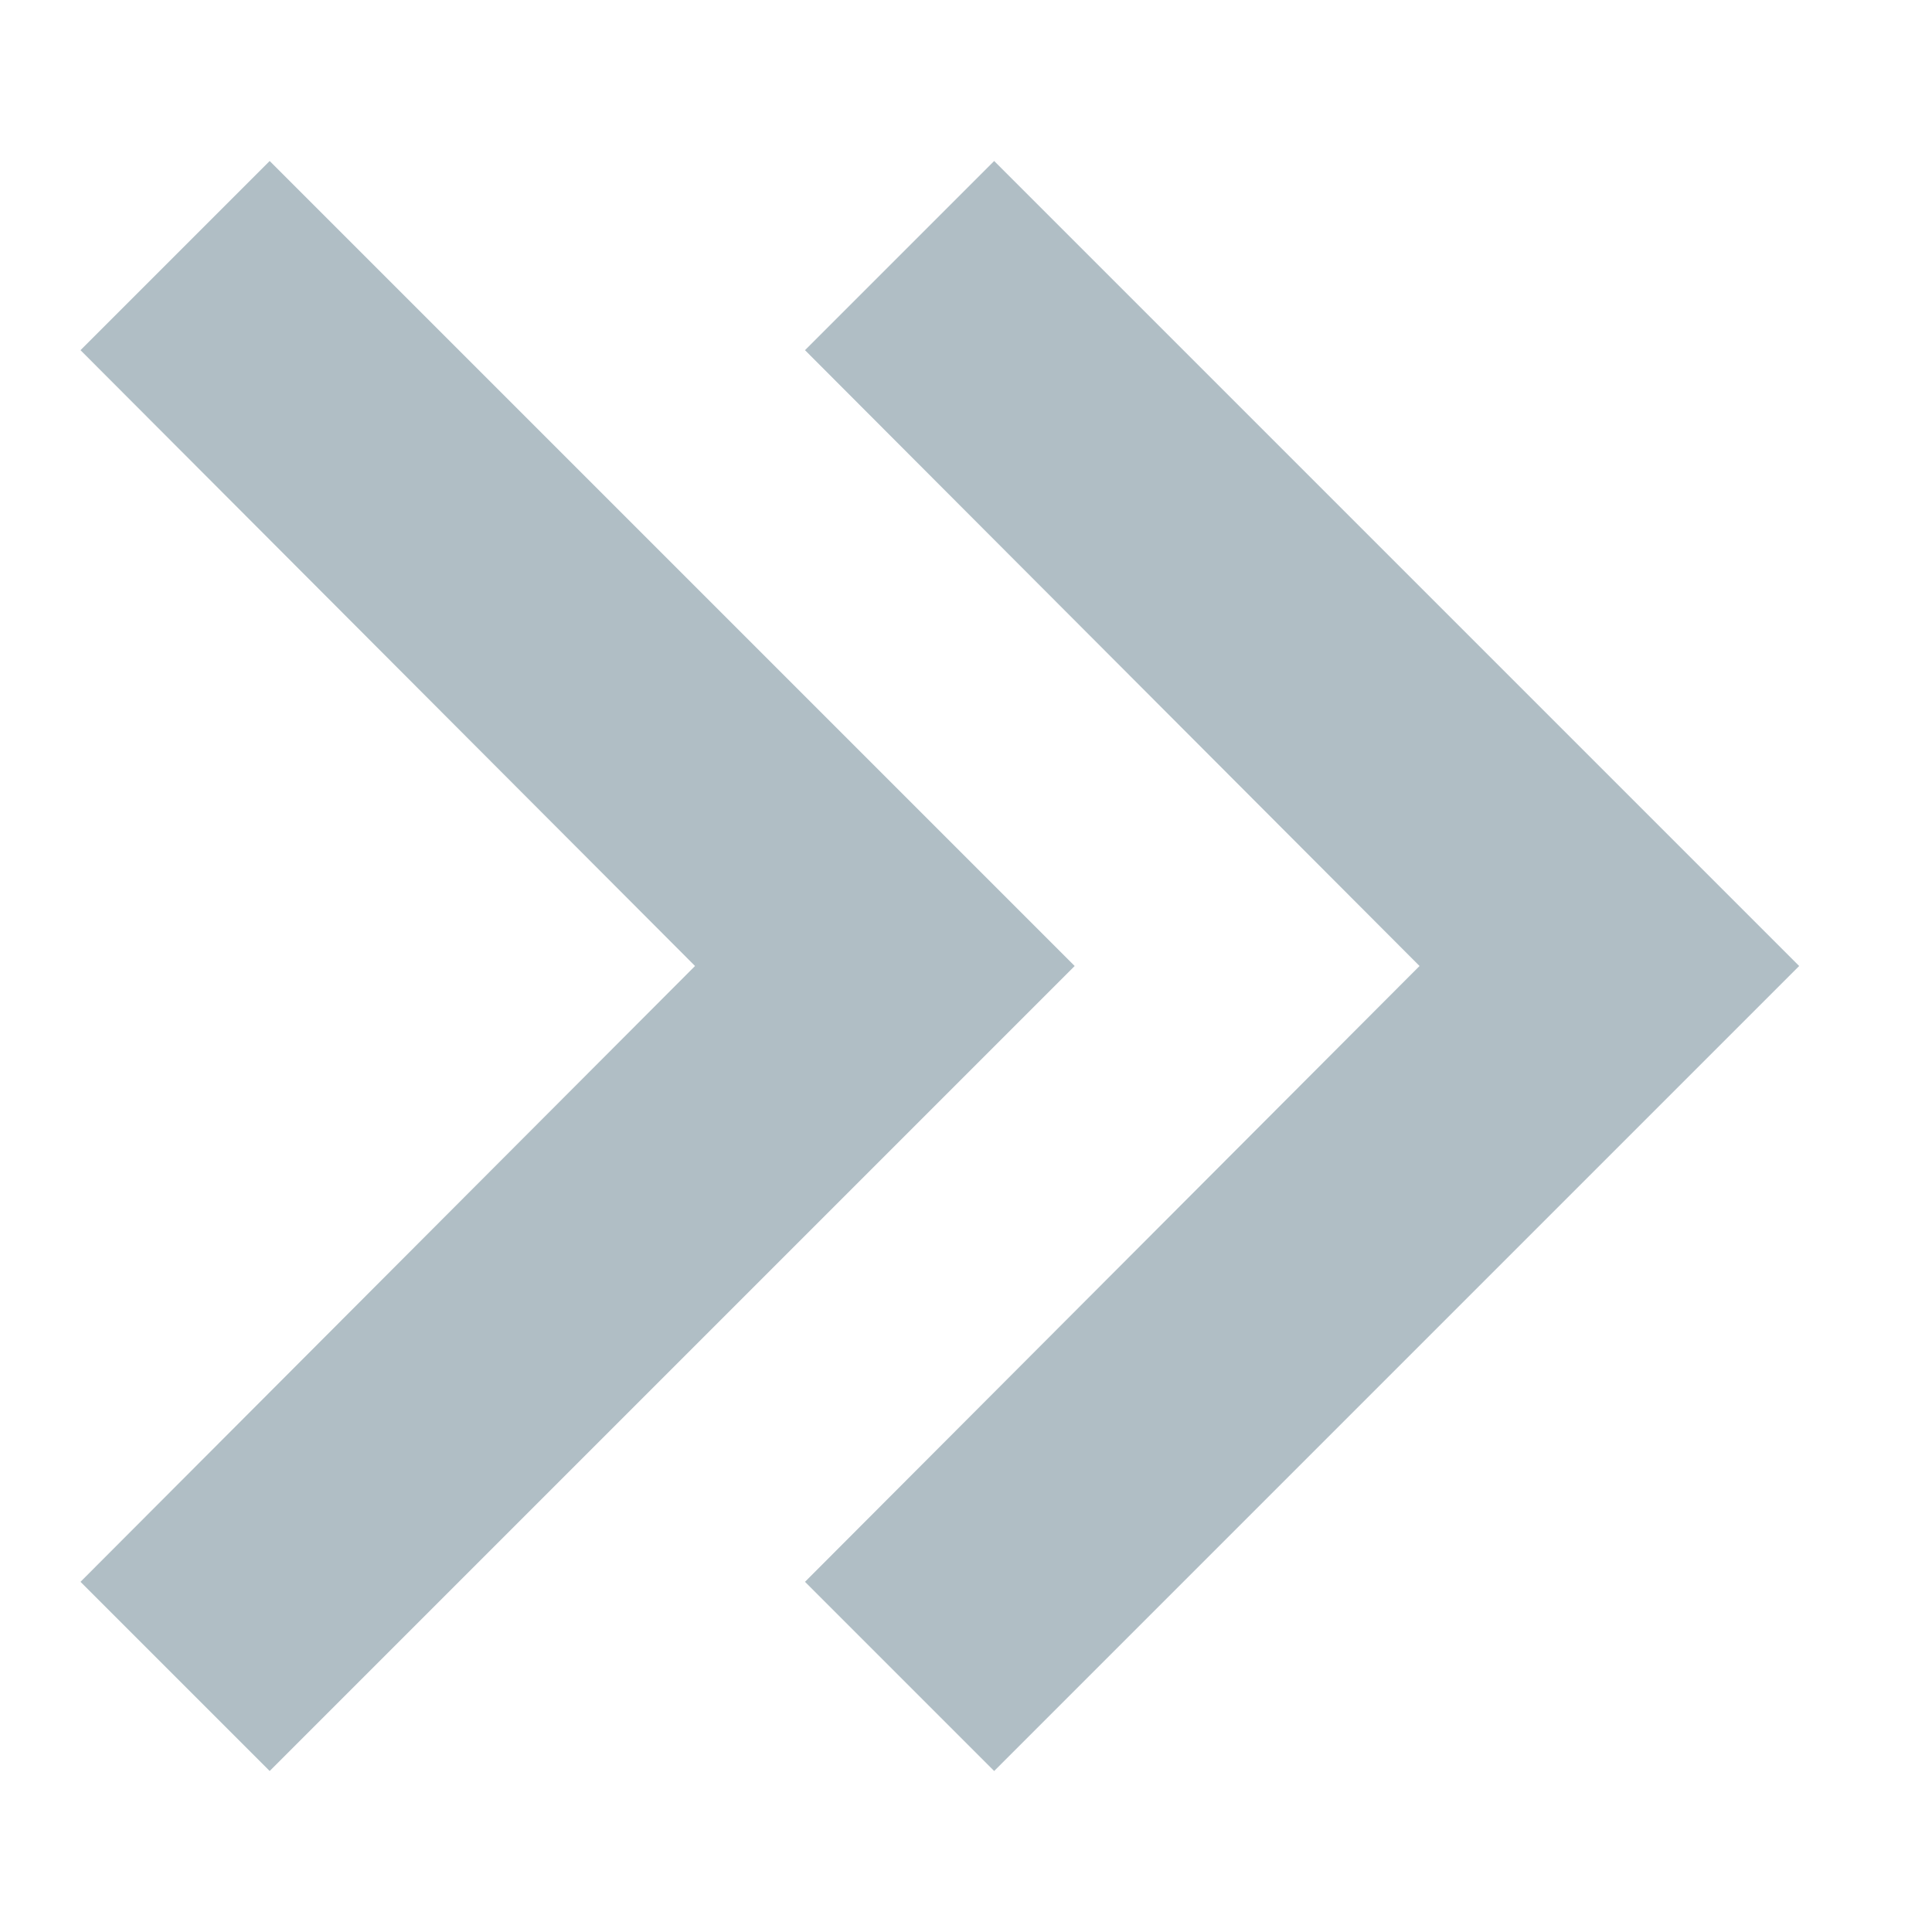
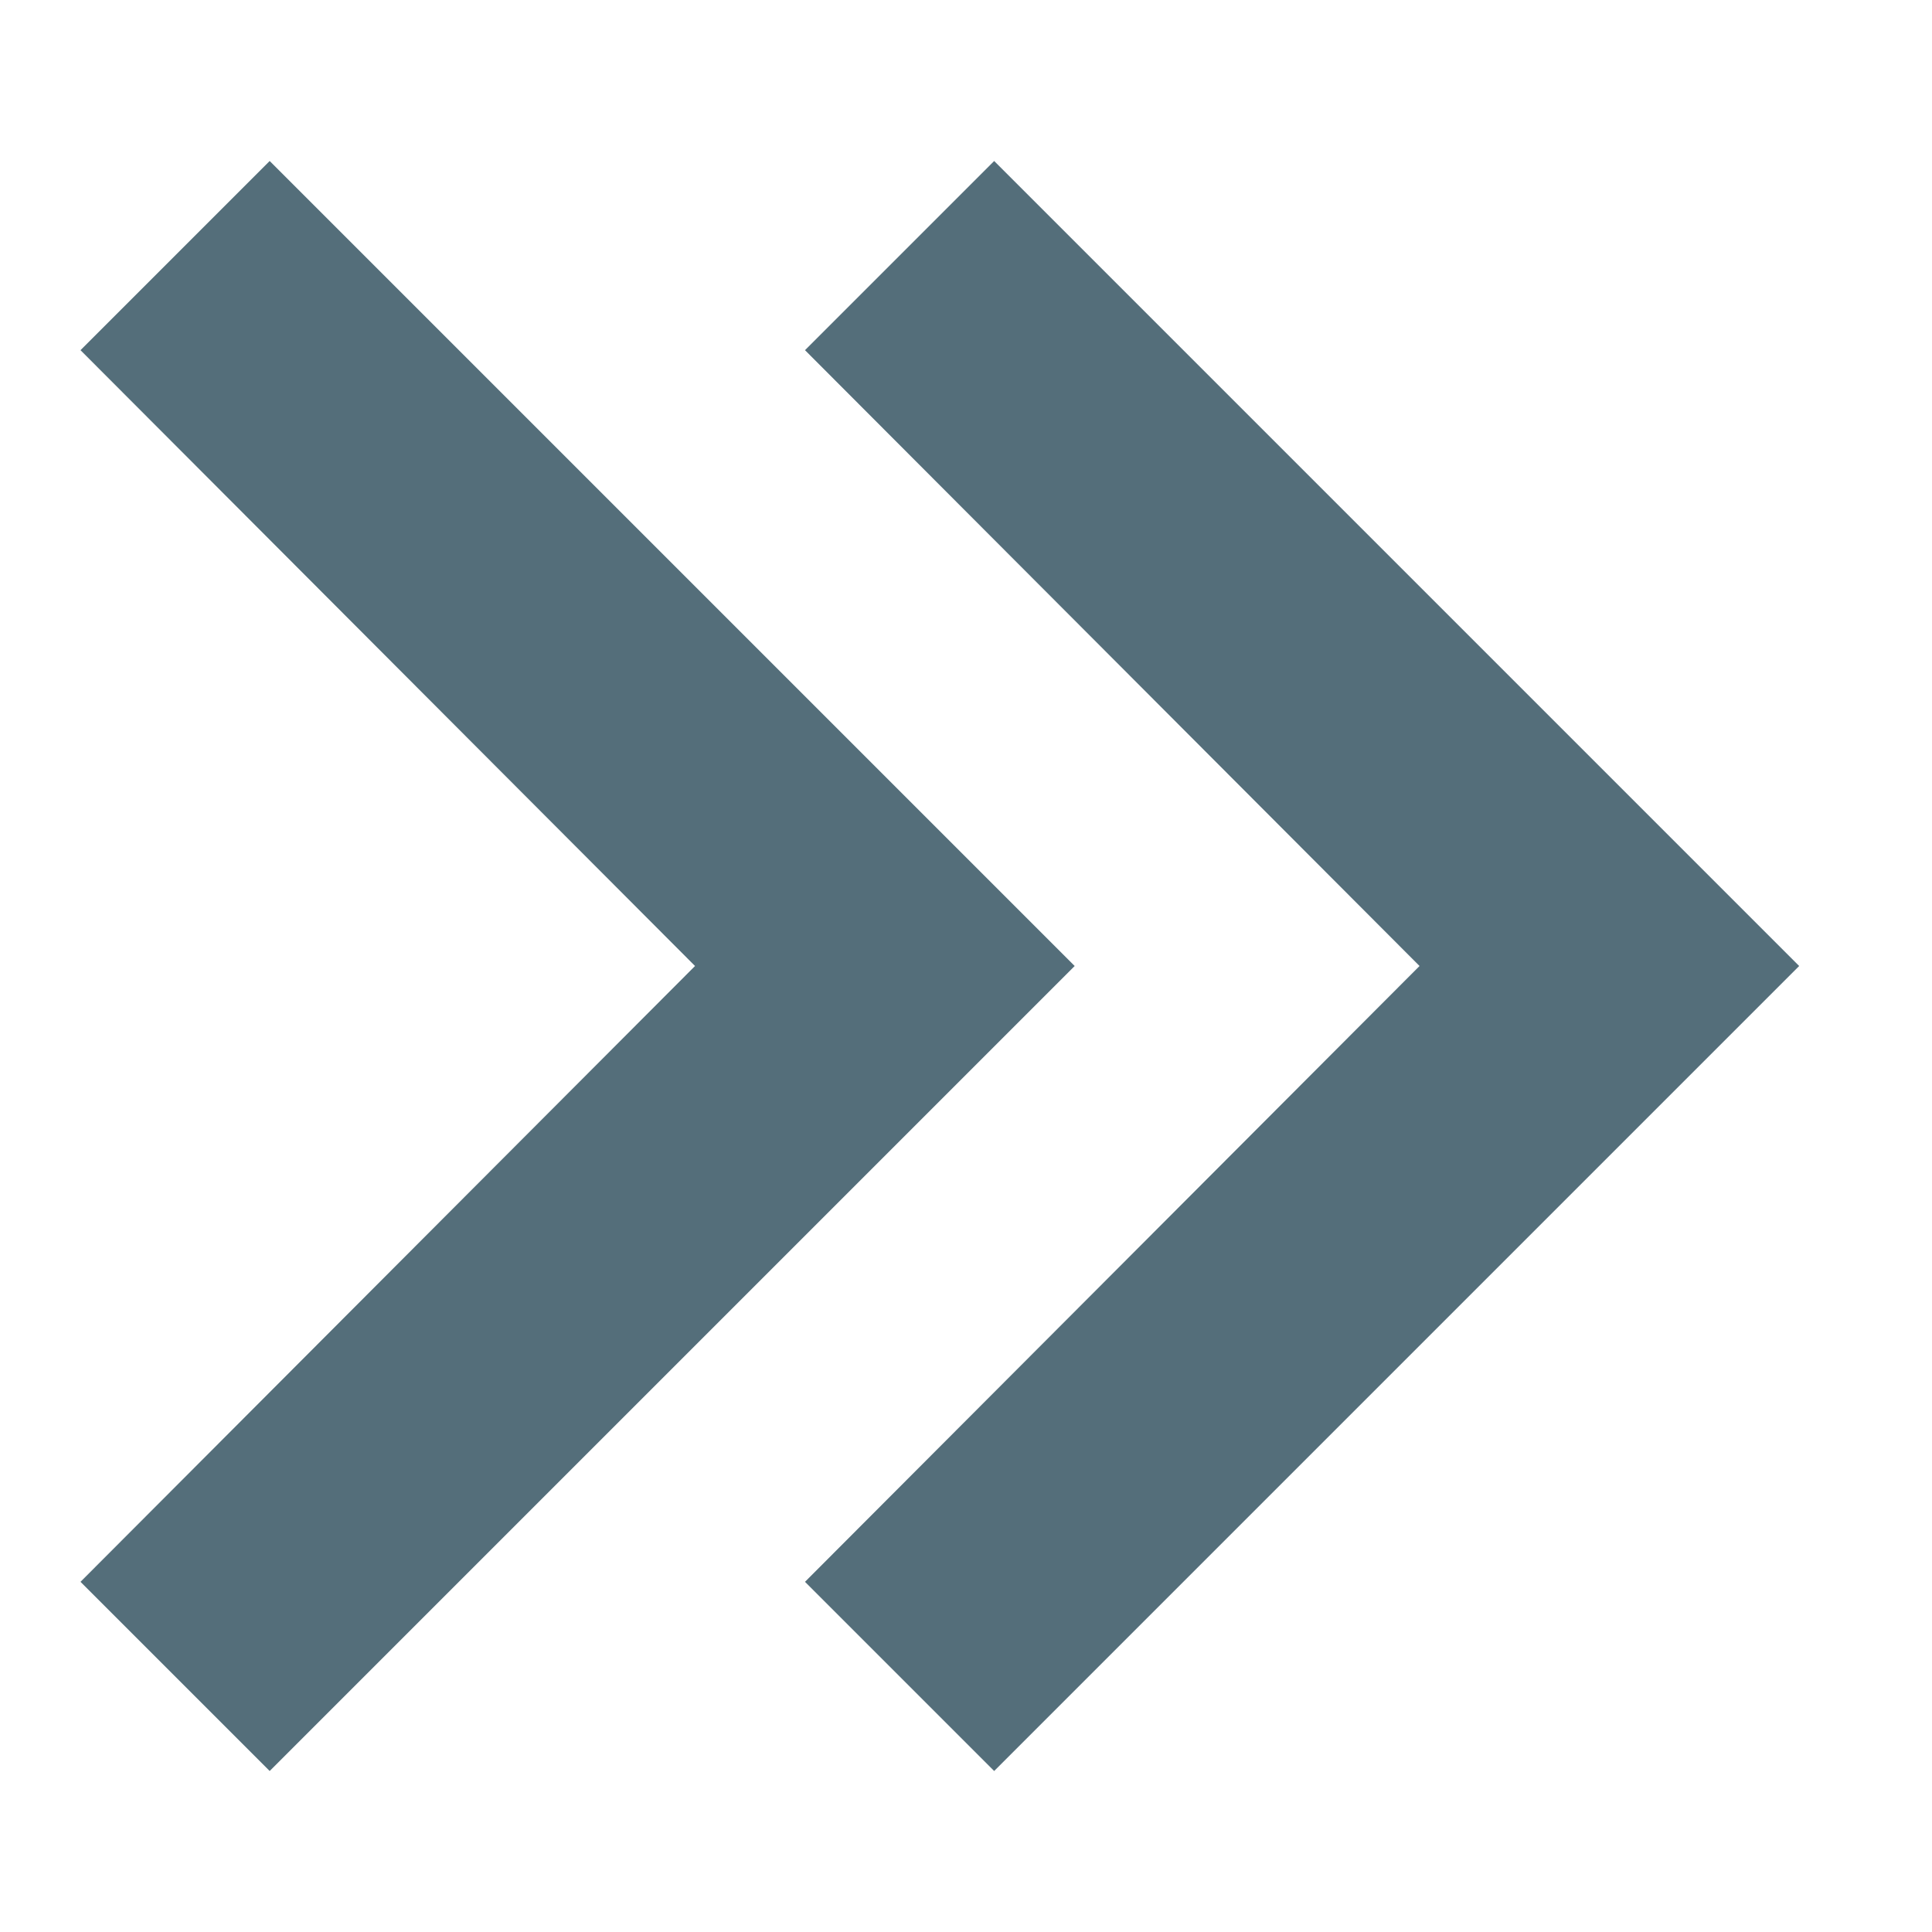
<svg xmlns="http://www.w3.org/2000/svg" width="12px" height="12px" viewBox="2 2 12 12">
-   <g fill="#b0bec5" fill-rule="evenodd" transform="translate(2 3)">
+   <g fill="#546E7A" fill-rule="evenodd" transform="translate(2 3)">
    <polygon points="1.675 0 .5 1.175 4.317 5 .5 8.825 1.675 10 6.675 5" />
    <polygon points="6.175 0 5 1.175 8.817 5 5 8.825 6.175 10 11.175 5" />
  </g>
</svg>
